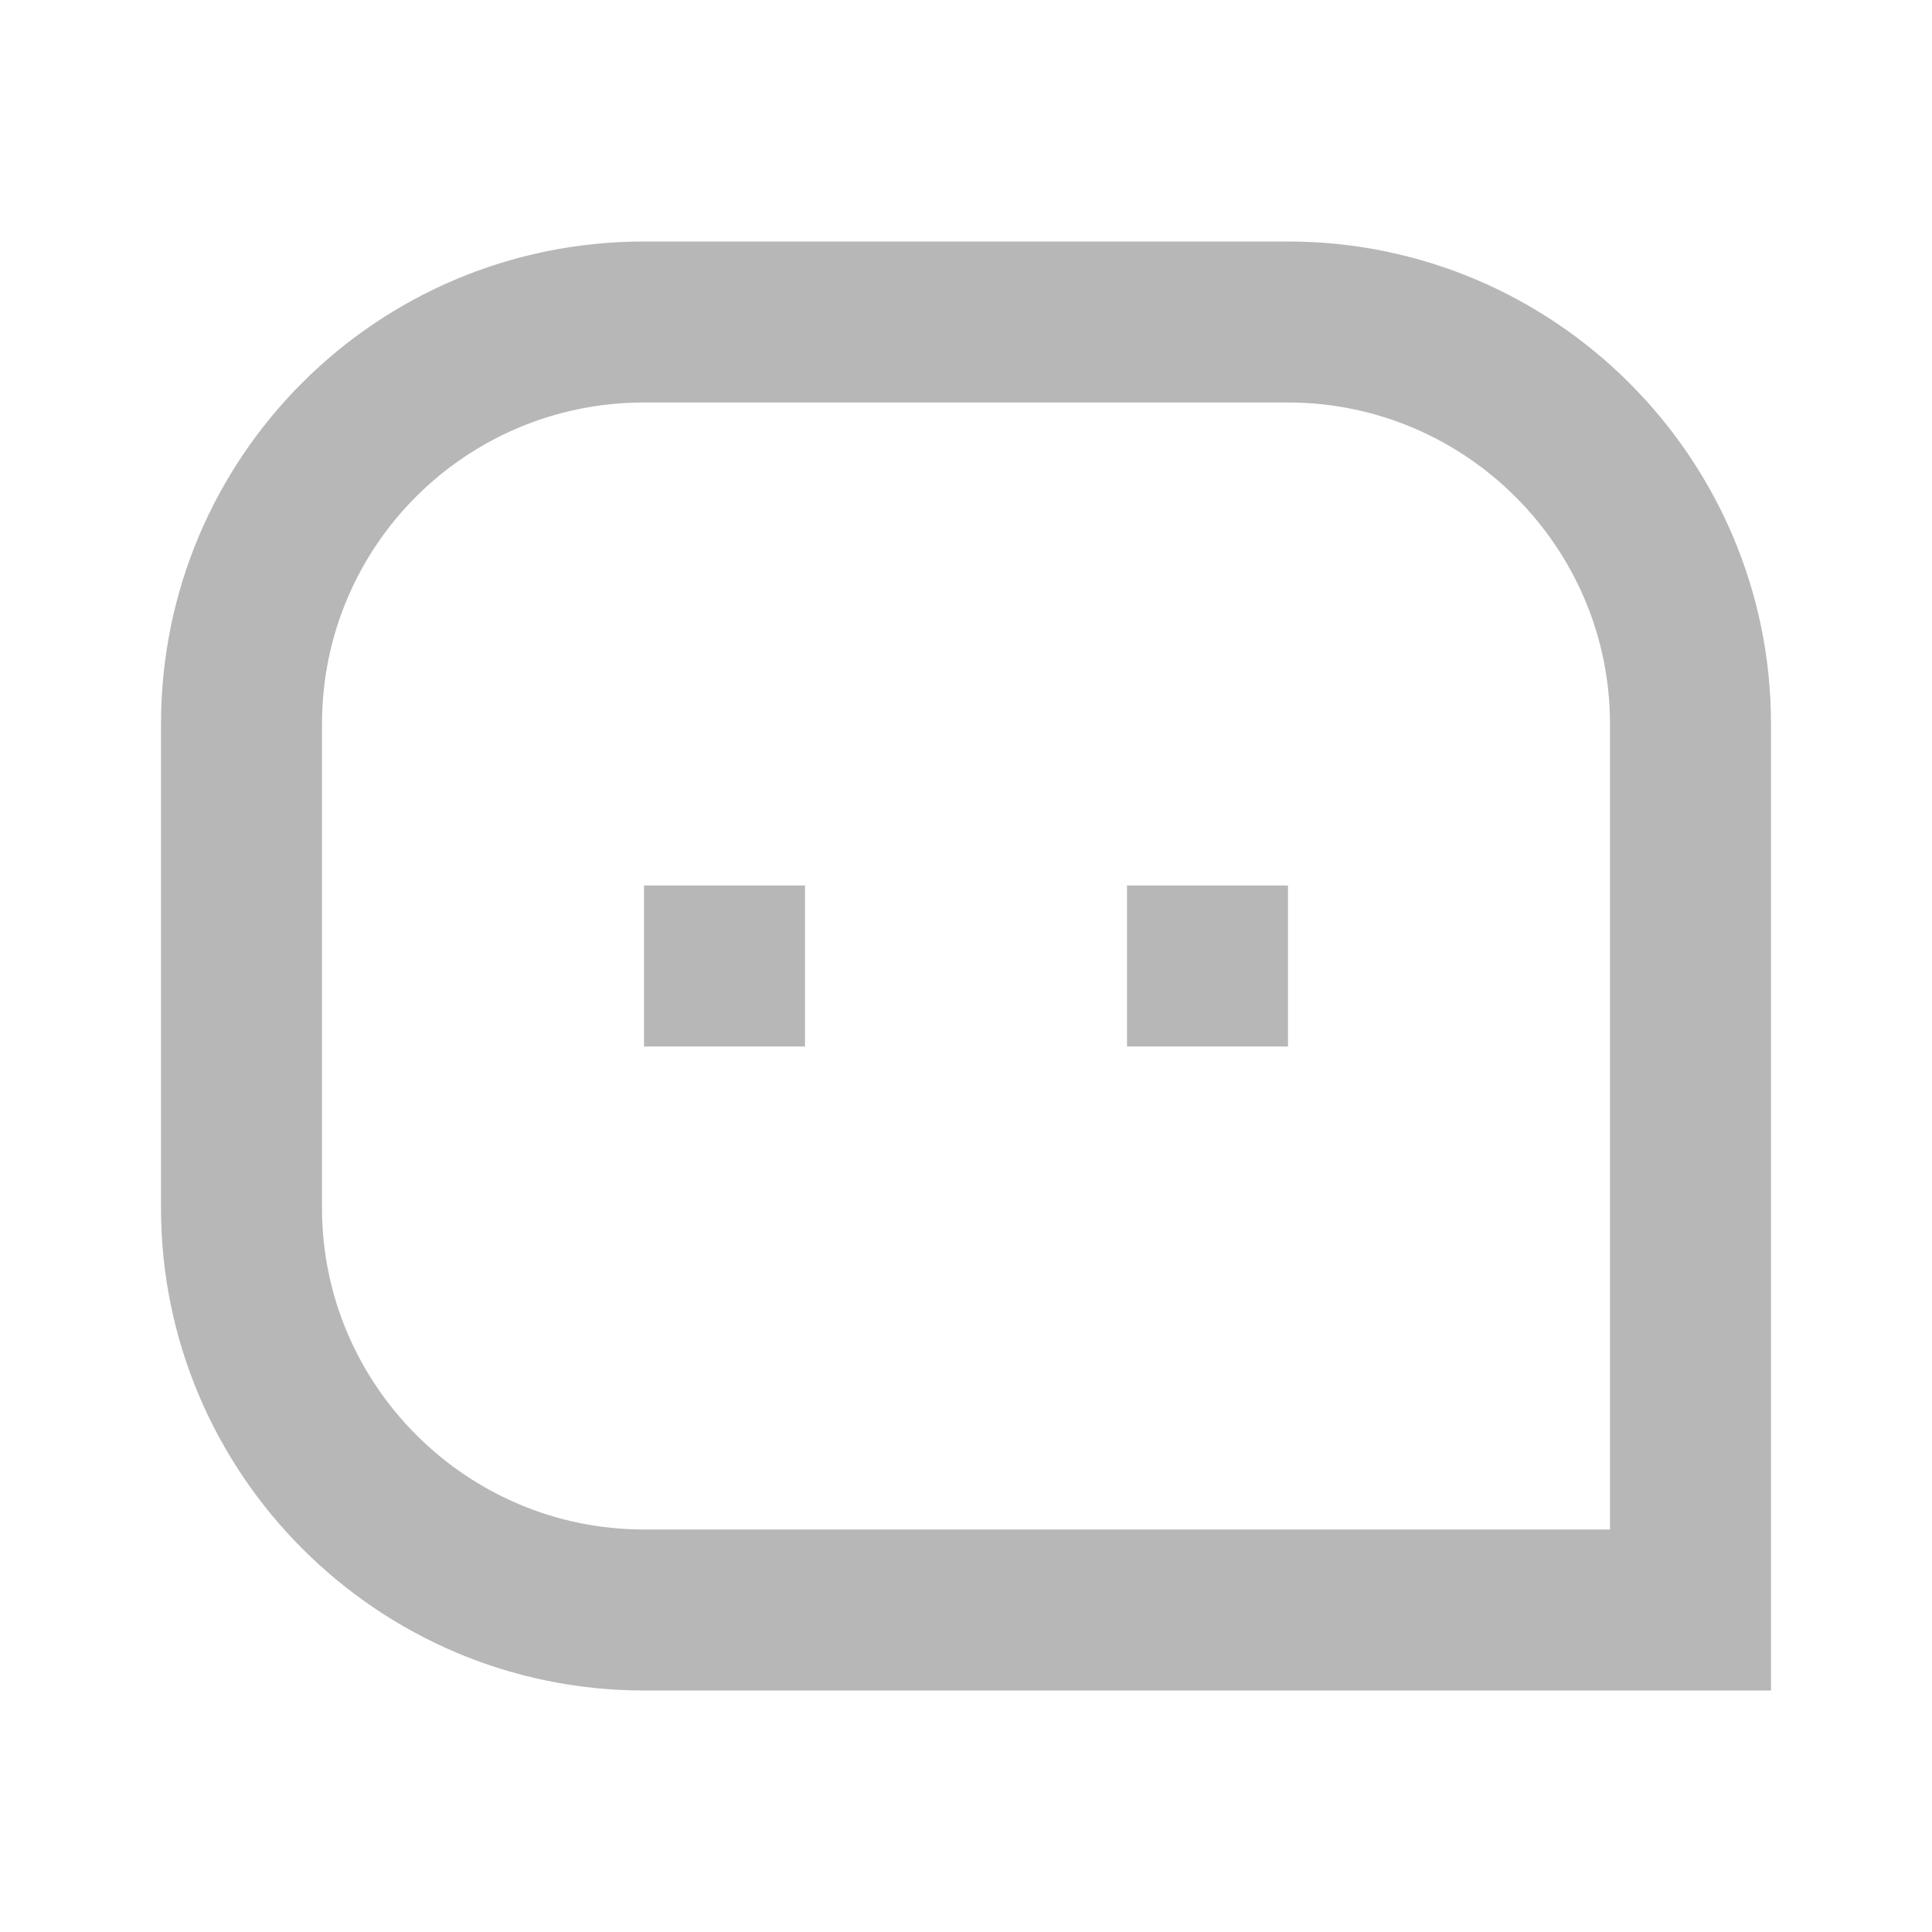
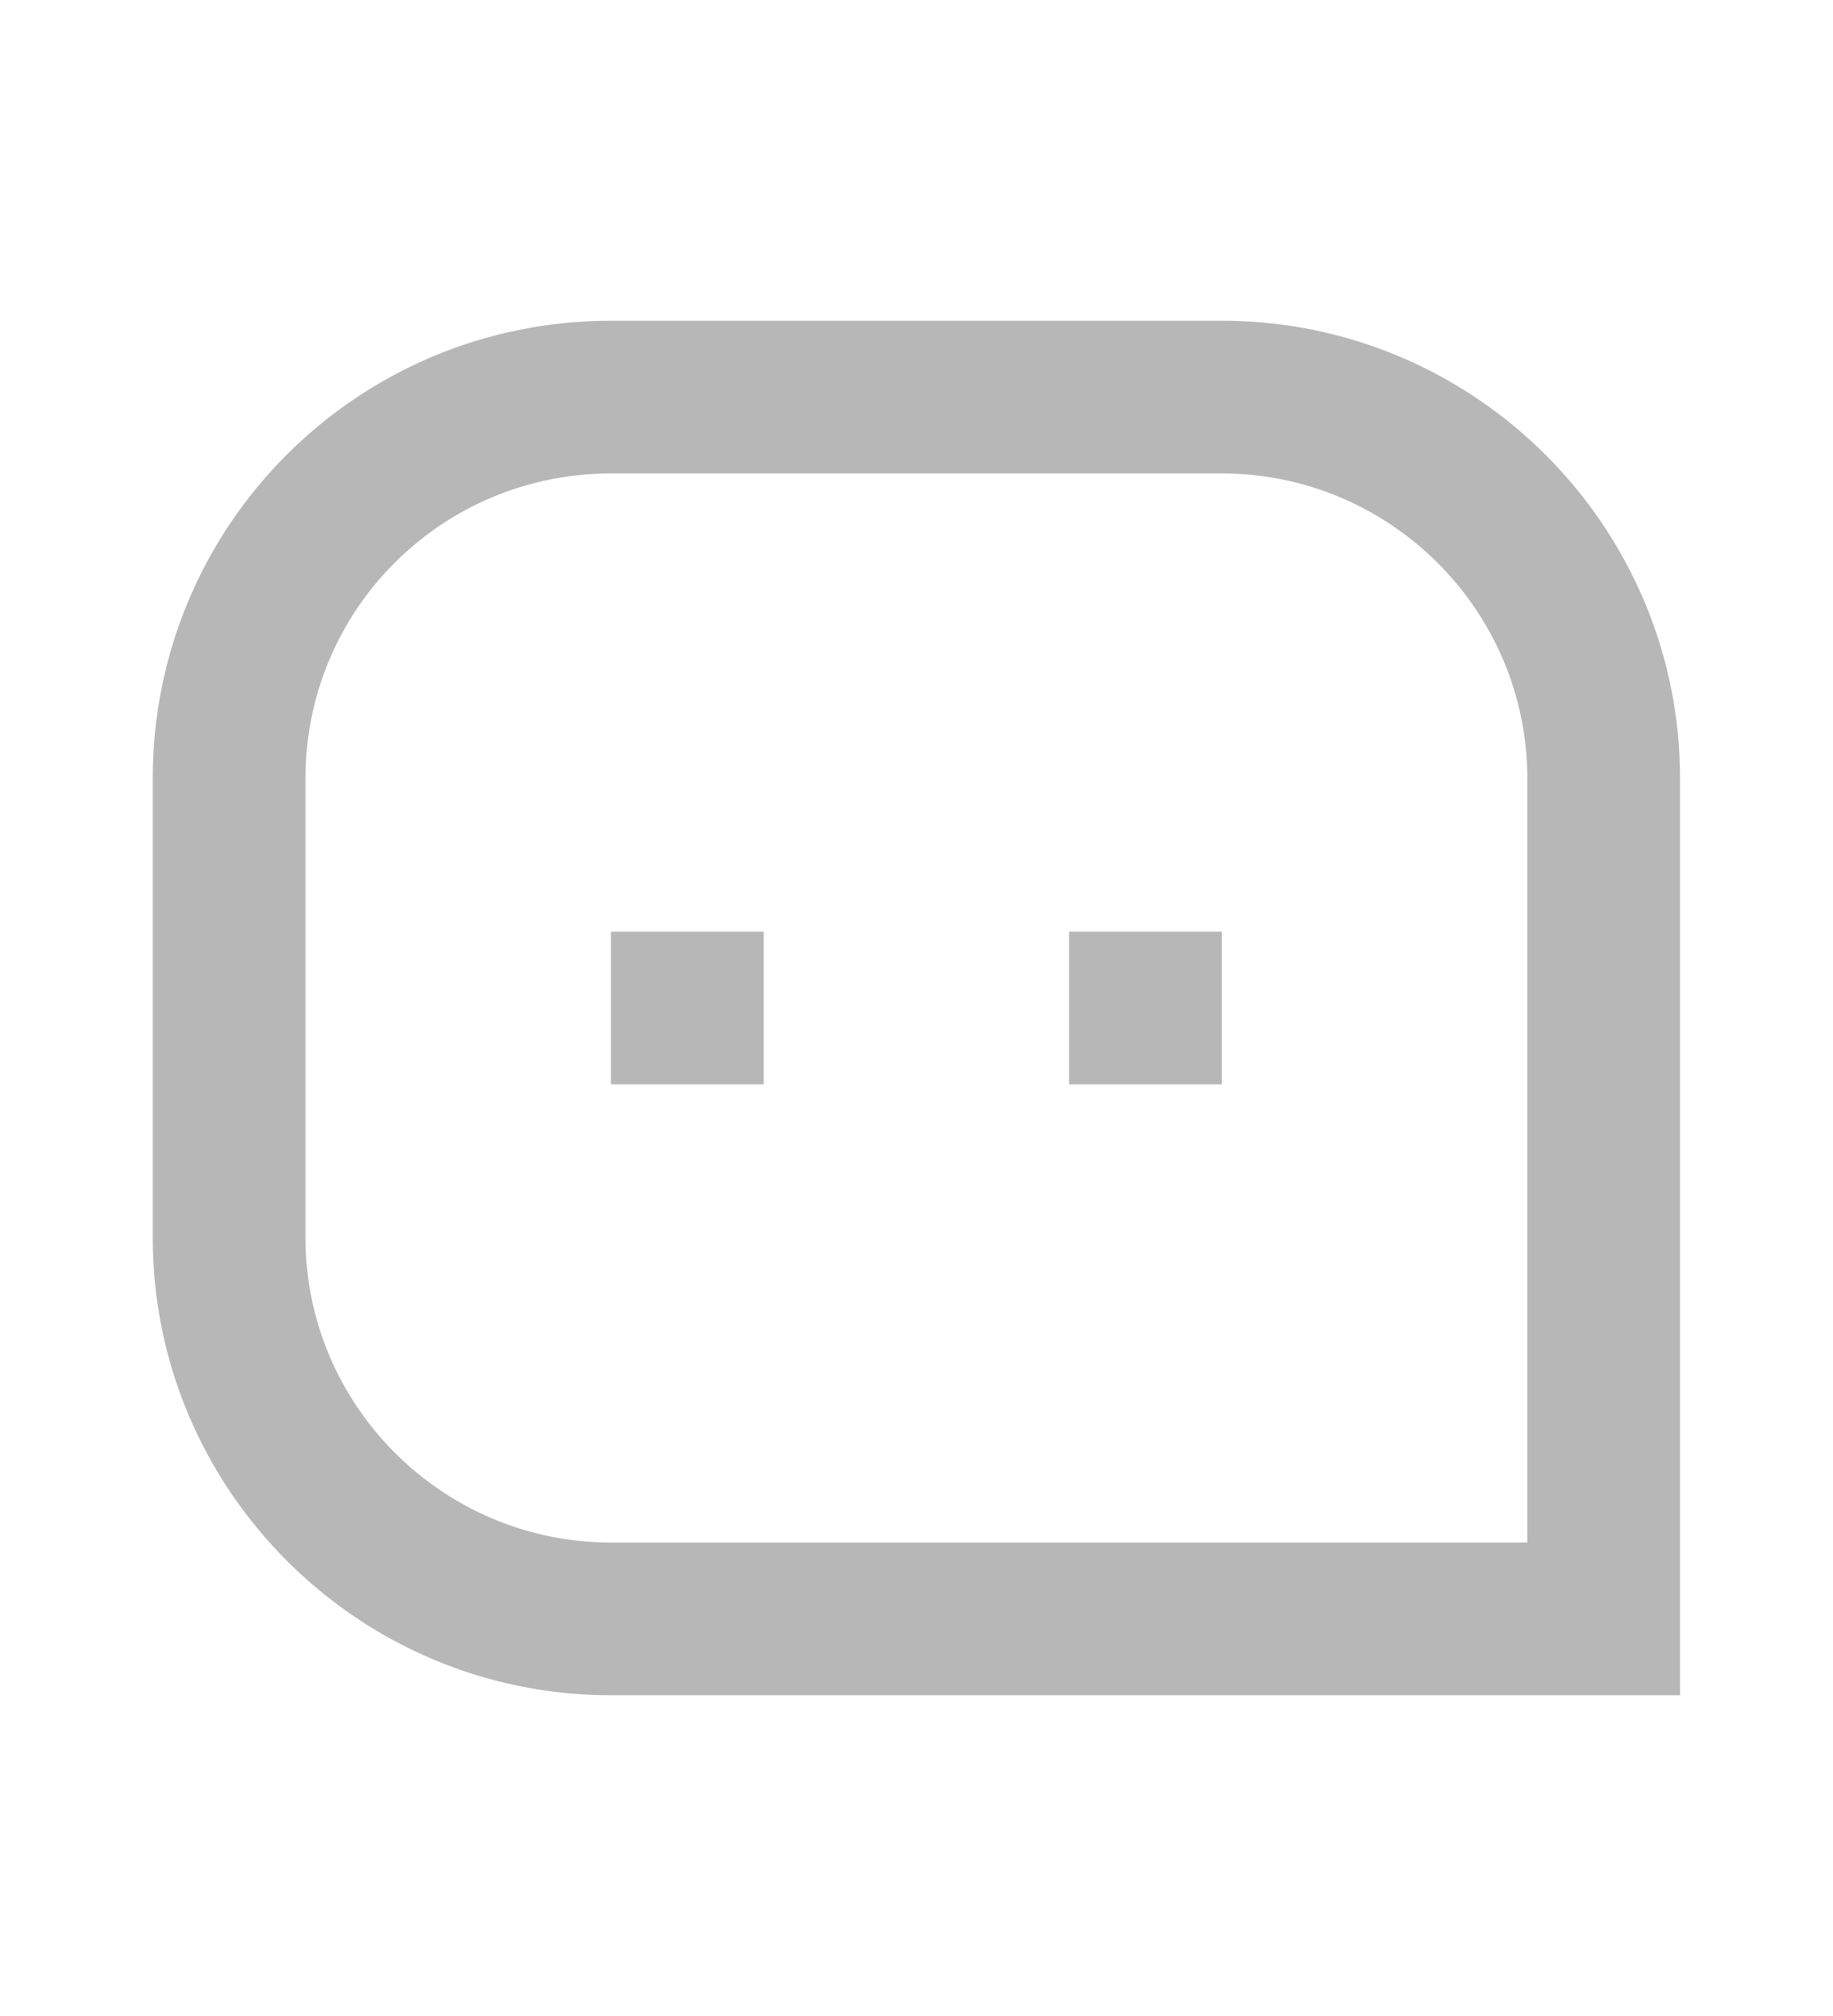
- <svg xmlns="http://www.w3.org/2000/svg" width="27" height="27" viewBox="0 0 27 27" fill="none">
+ <svg xmlns="http://www.w3.org/2000/svg" width="20" height="22" viewBox="0 0 27 27" fill="none">
  <path d="M2.25 10.118C2.25 6.394 5.261 3.375 9.001 3.375H17.999C21.728 3.375 24.75 6.407 24.75 10.118V23.625H9.001C5.272 23.625 2.25 20.593 2.25 16.882V10.118ZM22.5 21.375V10.118C22.5 7.645 20.48 5.625 17.999 5.625H9.001C6.508 5.625 4.5 7.633 4.5 10.118V16.882C4.5 19.355 6.52 21.375 9.001 21.375H22.5ZM15.75 12.375H18V14.625H15.75V12.375ZM9 12.375H11.25V14.625H9V12.375Z" fill="#B7B7B7" />
</svg>
